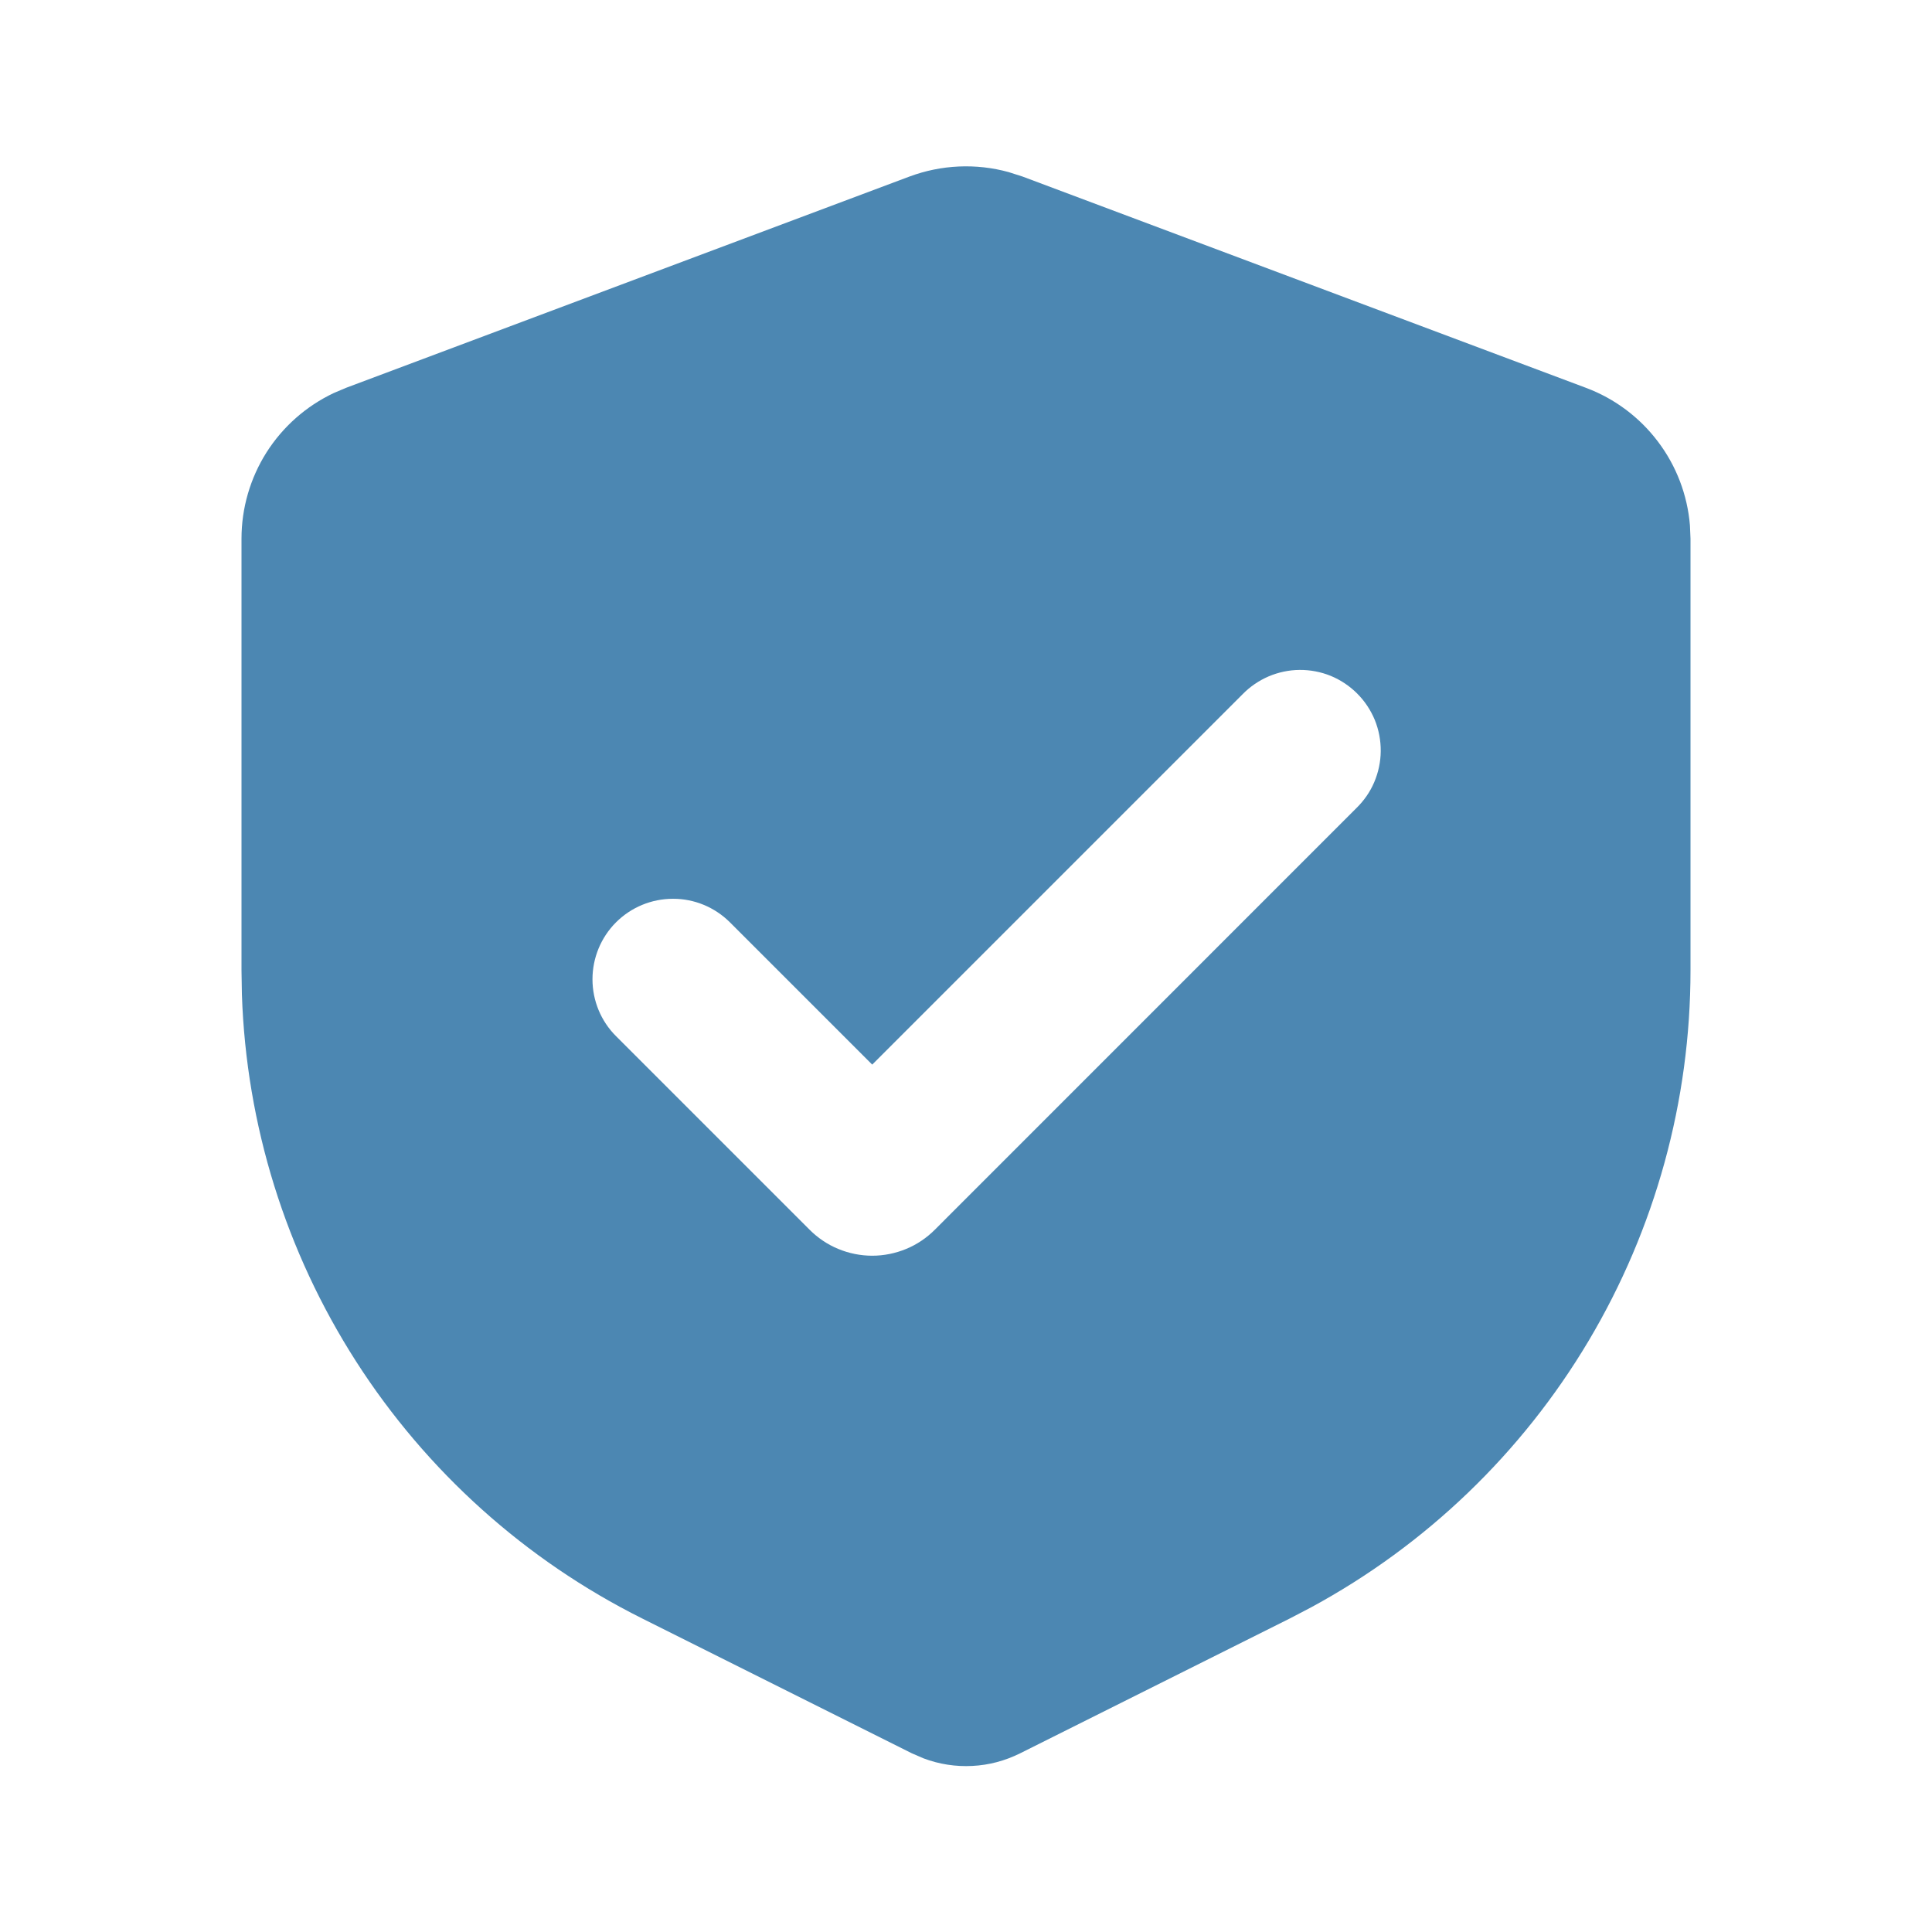
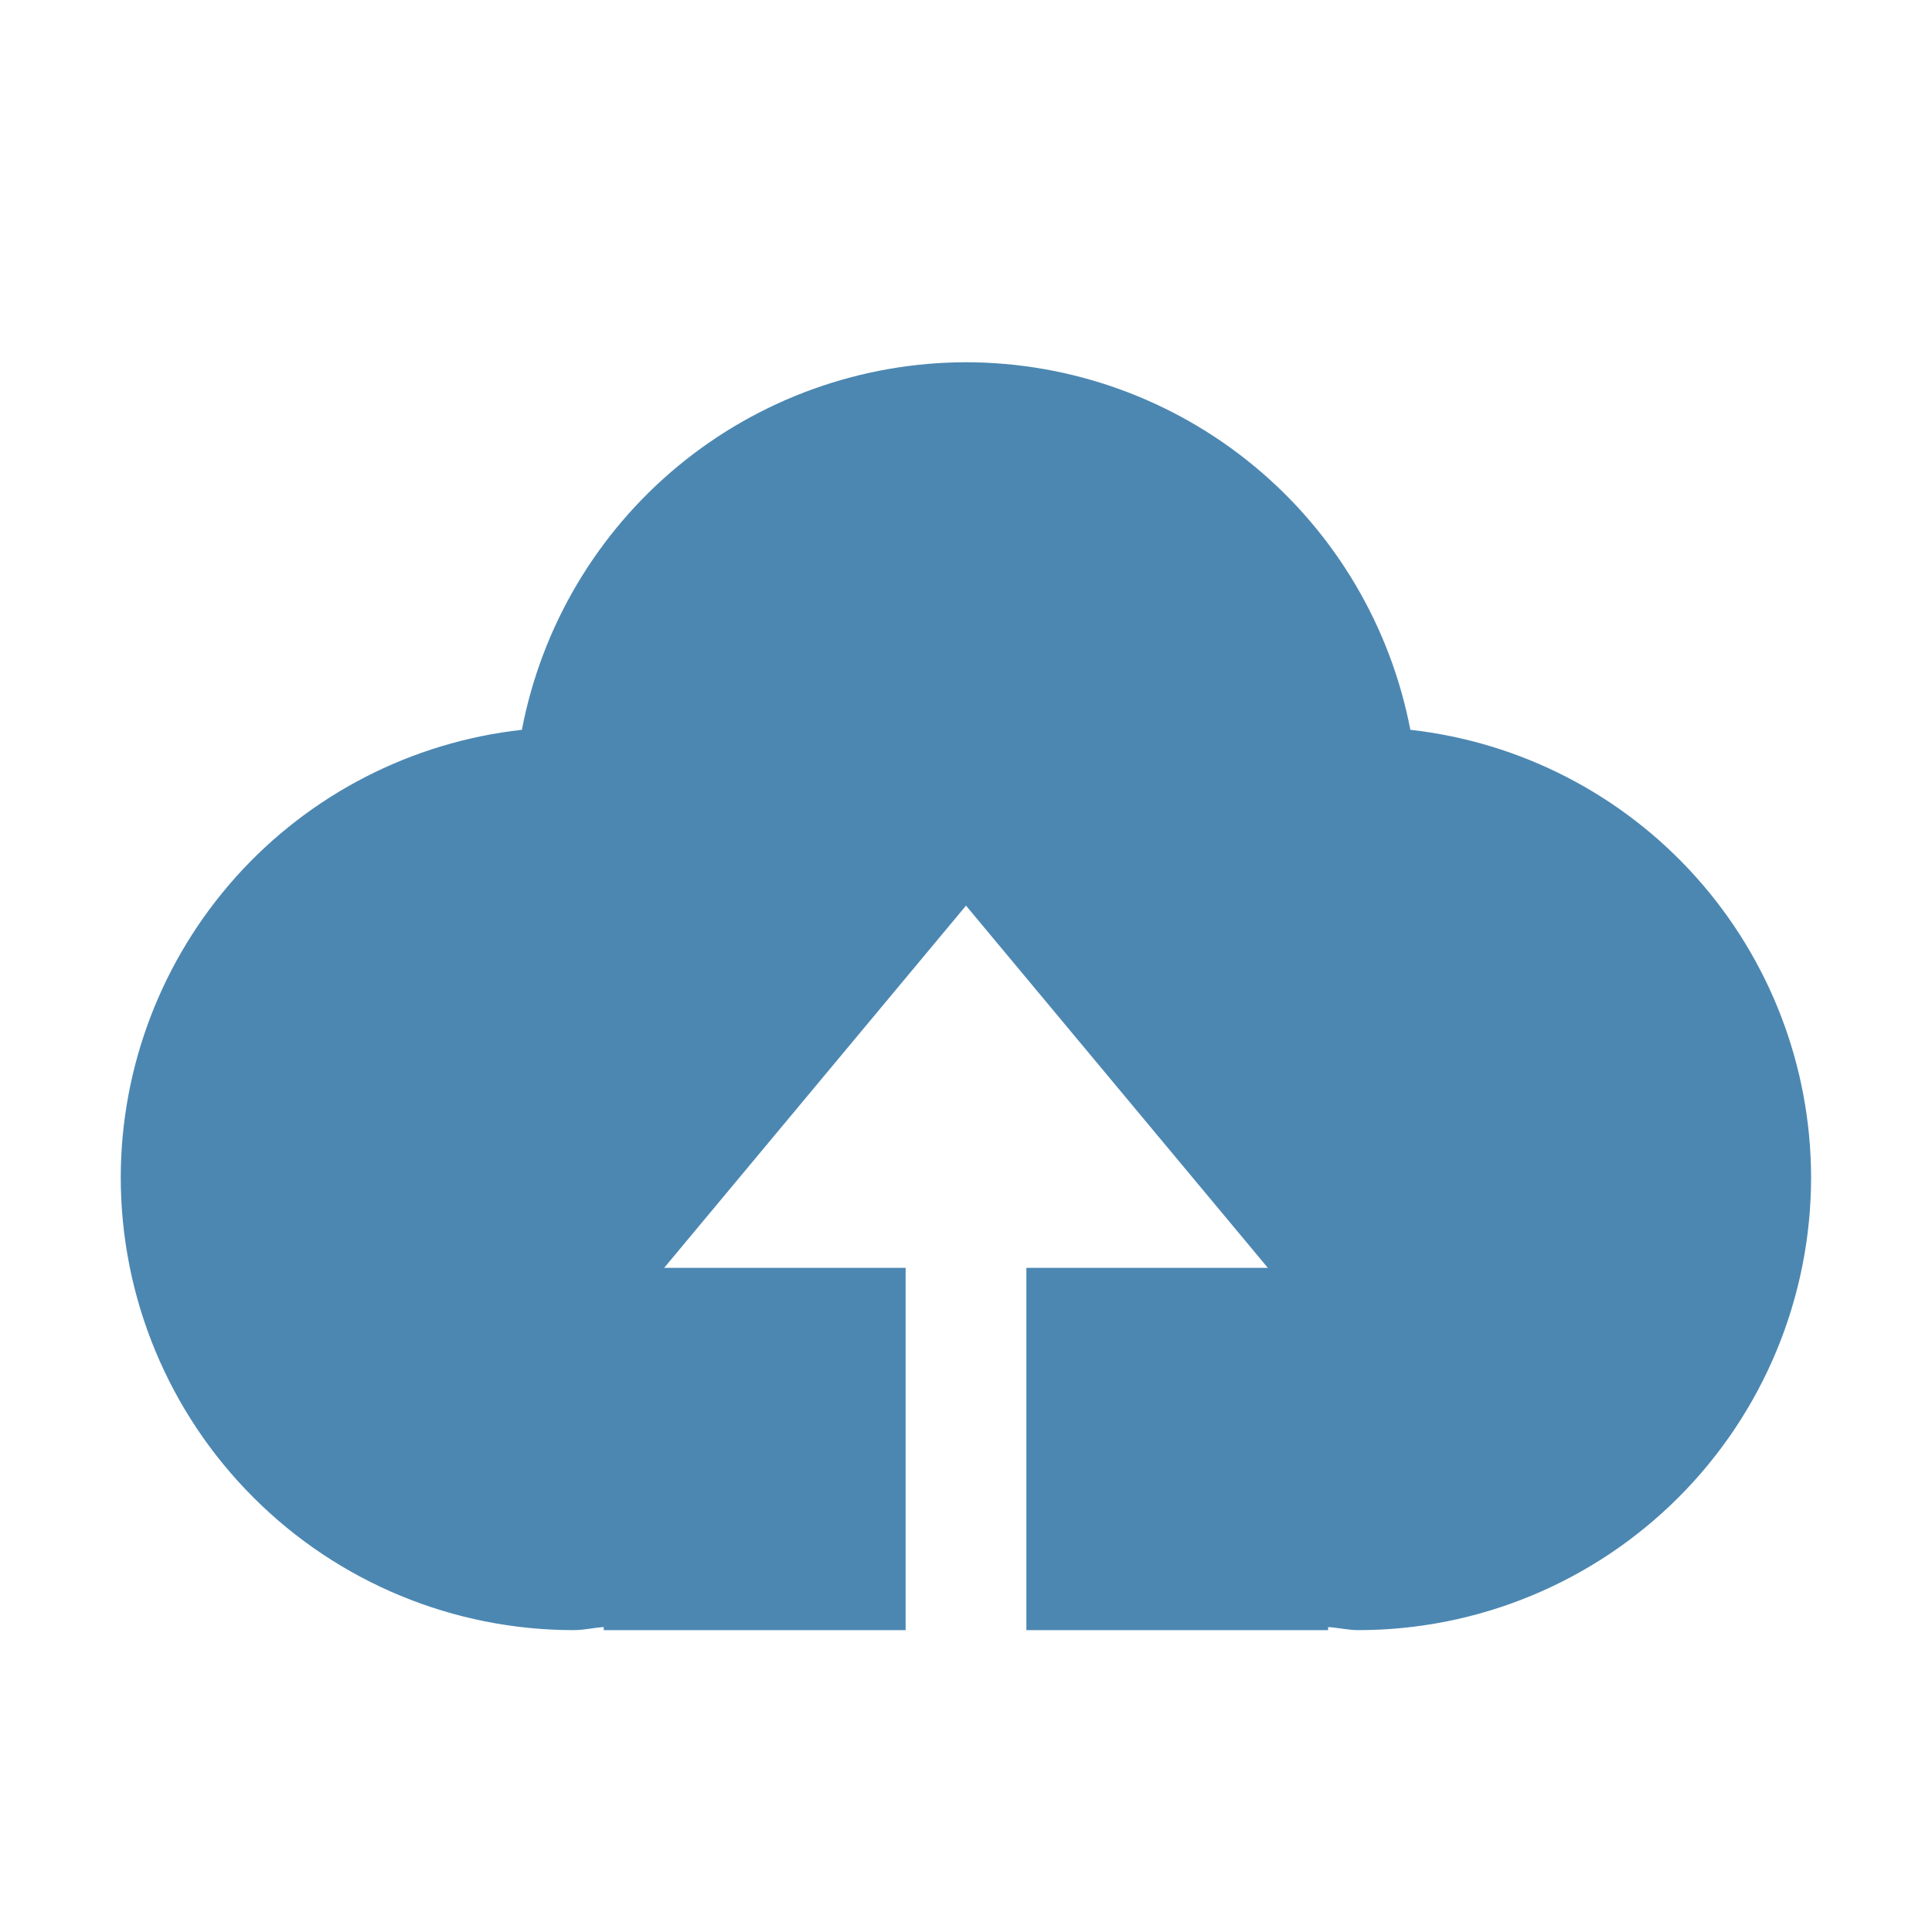
<svg xmlns="http://www.w3.org/2000/svg" width="24" height="24" viewBox="0 0 24 24" fill="none">
-   <path fill-rule="evenodd" clip-rule="evenodd" d="M11.298 2.193C11.693 2.046 12.124 2.026 12.53 2.138L12.702 2.193L19.702 4.818C20.057 4.951 20.367 5.183 20.595 5.485C20.824 5.787 20.962 6.148 20.993 6.526L21 6.691V12.054C21 13.675 20.562 15.265 19.734 16.657C18.905 18.05 17.715 19.193 16.291 19.965L16.025 20.104L12.671 21.781C12.486 21.873 12.285 21.927 12.079 21.937C11.872 21.948 11.666 21.916 11.473 21.843L11.329 21.781L7.975 20.104C6.526 19.38 5.299 18.277 4.424 16.913C3.549 15.549 3.059 13.974 3.005 12.354L3 12.054V6.691C3 6.312 3.108 5.941 3.31 5.621C3.513 5.301 3.803 5.045 4.145 4.883L4.298 4.818L11.298 2.193ZM15.433 8.627L10.835 13.225L9.067 11.457C8.879 11.27 8.625 11.164 8.36 11.165C8.094 11.165 7.84 11.27 7.652 11.458C7.465 11.645 7.36 11.9 7.36 12.165C7.36 12.43 7.465 12.685 7.653 12.872L10.057 15.276C10.159 15.378 10.28 15.46 10.414 15.515C10.547 15.57 10.691 15.599 10.835 15.599C10.979 15.599 11.123 15.57 11.256 15.515C11.39 15.46 11.511 15.378 11.613 15.276L16.847 10.041C16.942 9.949 17.019 9.839 17.071 9.717C17.123 9.595 17.151 9.463 17.152 9.331C17.153 9.198 17.128 9.066 17.078 8.943C17.027 8.82 16.953 8.709 16.859 8.615C16.765 8.521 16.654 8.447 16.531 8.396C16.408 8.346 16.276 8.321 16.144 8.322C16.011 8.323 15.88 8.351 15.758 8.403C15.636 8.456 15.525 8.532 15.433 8.627Z" fill="#4C87B2" />
+   <path d="M12.75 20.25V15.75H15.75L12 11.25L8.25 15.75H11.25V20.25H7.5V20.212C7.373 20.22 7.254 20.25 7.125 20.25C5.633 20.25 4.202 19.657 3.148 18.602C2.093 17.548 1.5 16.117 1.5 14.625C1.502 13.248 2.011 11.92 2.93 10.894C3.849 9.869 5.114 9.218 6.483 9.066C6.729 7.782 7.414 6.625 8.421 5.791C9.428 4.958 10.693 4.502 12 4.5C13.307 4.501 14.573 4.957 15.581 5.791C16.588 6.624 17.273 7.782 17.52 9.066C18.887 9.219 20.151 9.87 21.069 10.896C21.987 11.921 22.496 13.249 22.498 14.625C22.498 16.117 21.905 17.548 20.85 18.602C19.795 19.657 18.364 20.25 16.873 20.25C16.748 20.25 16.627 20.22 16.498 20.212V20.25H12.75Z" fill="#4C87B2" />
</svg>
